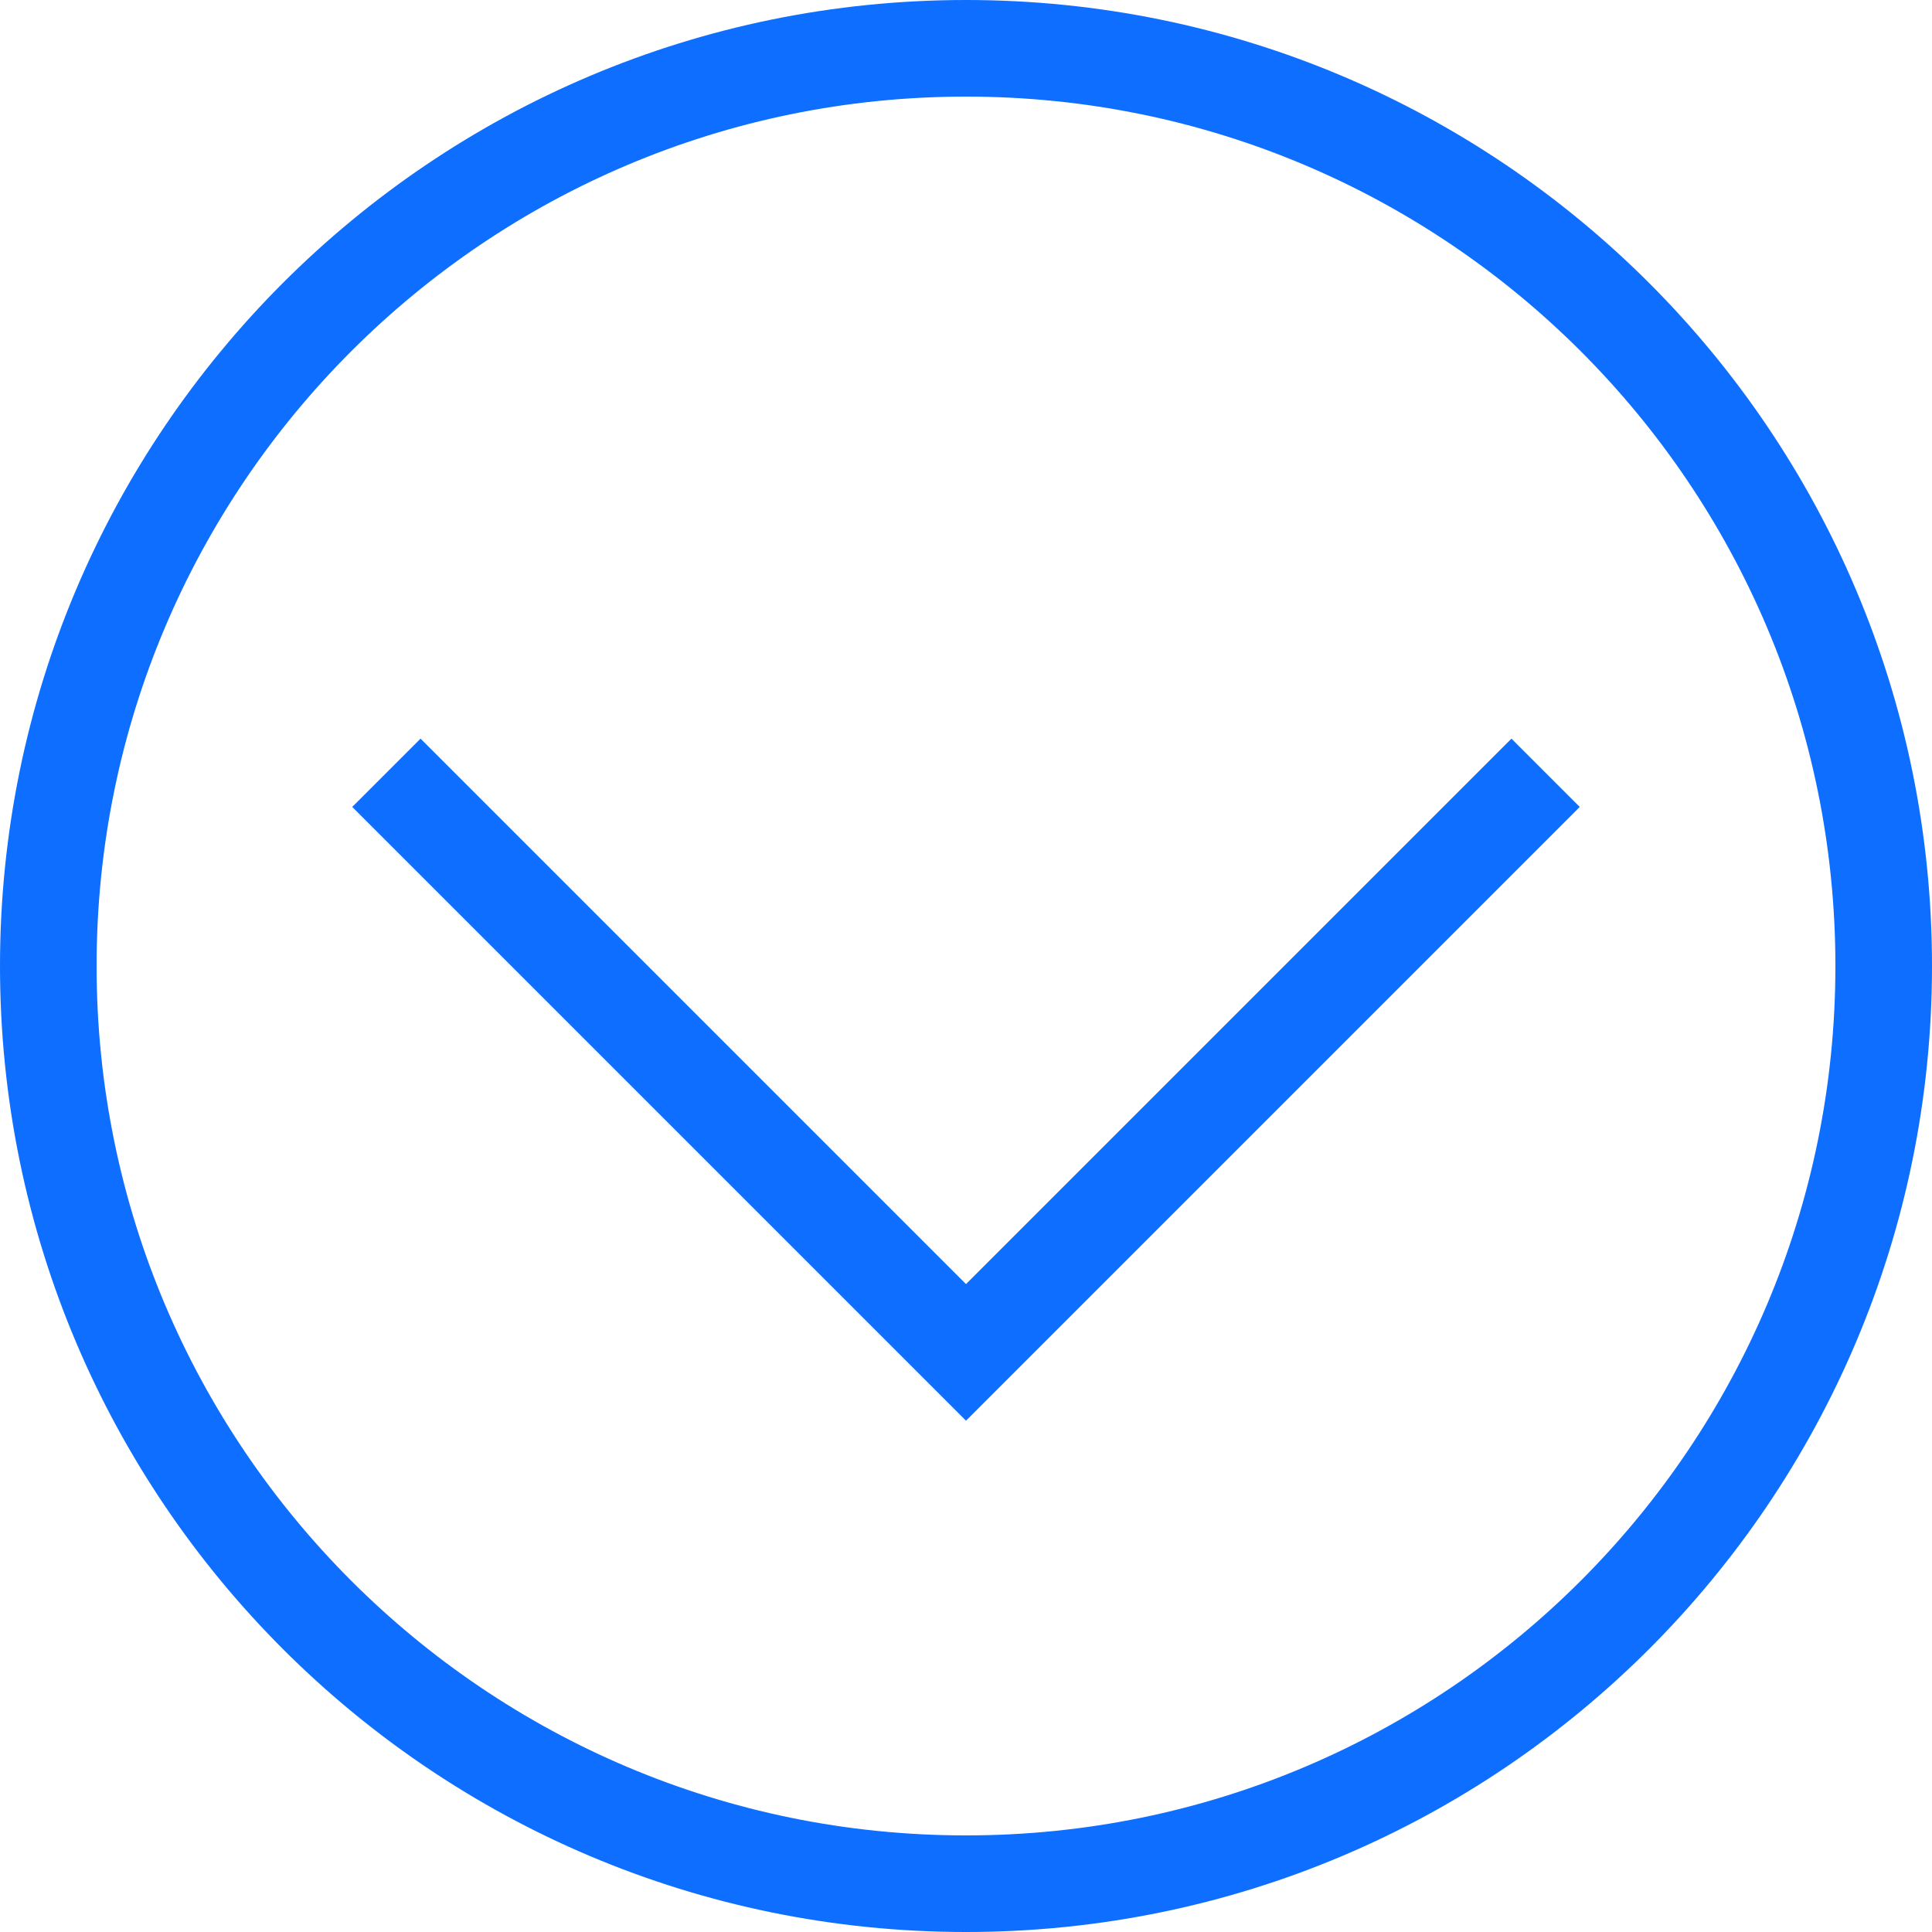
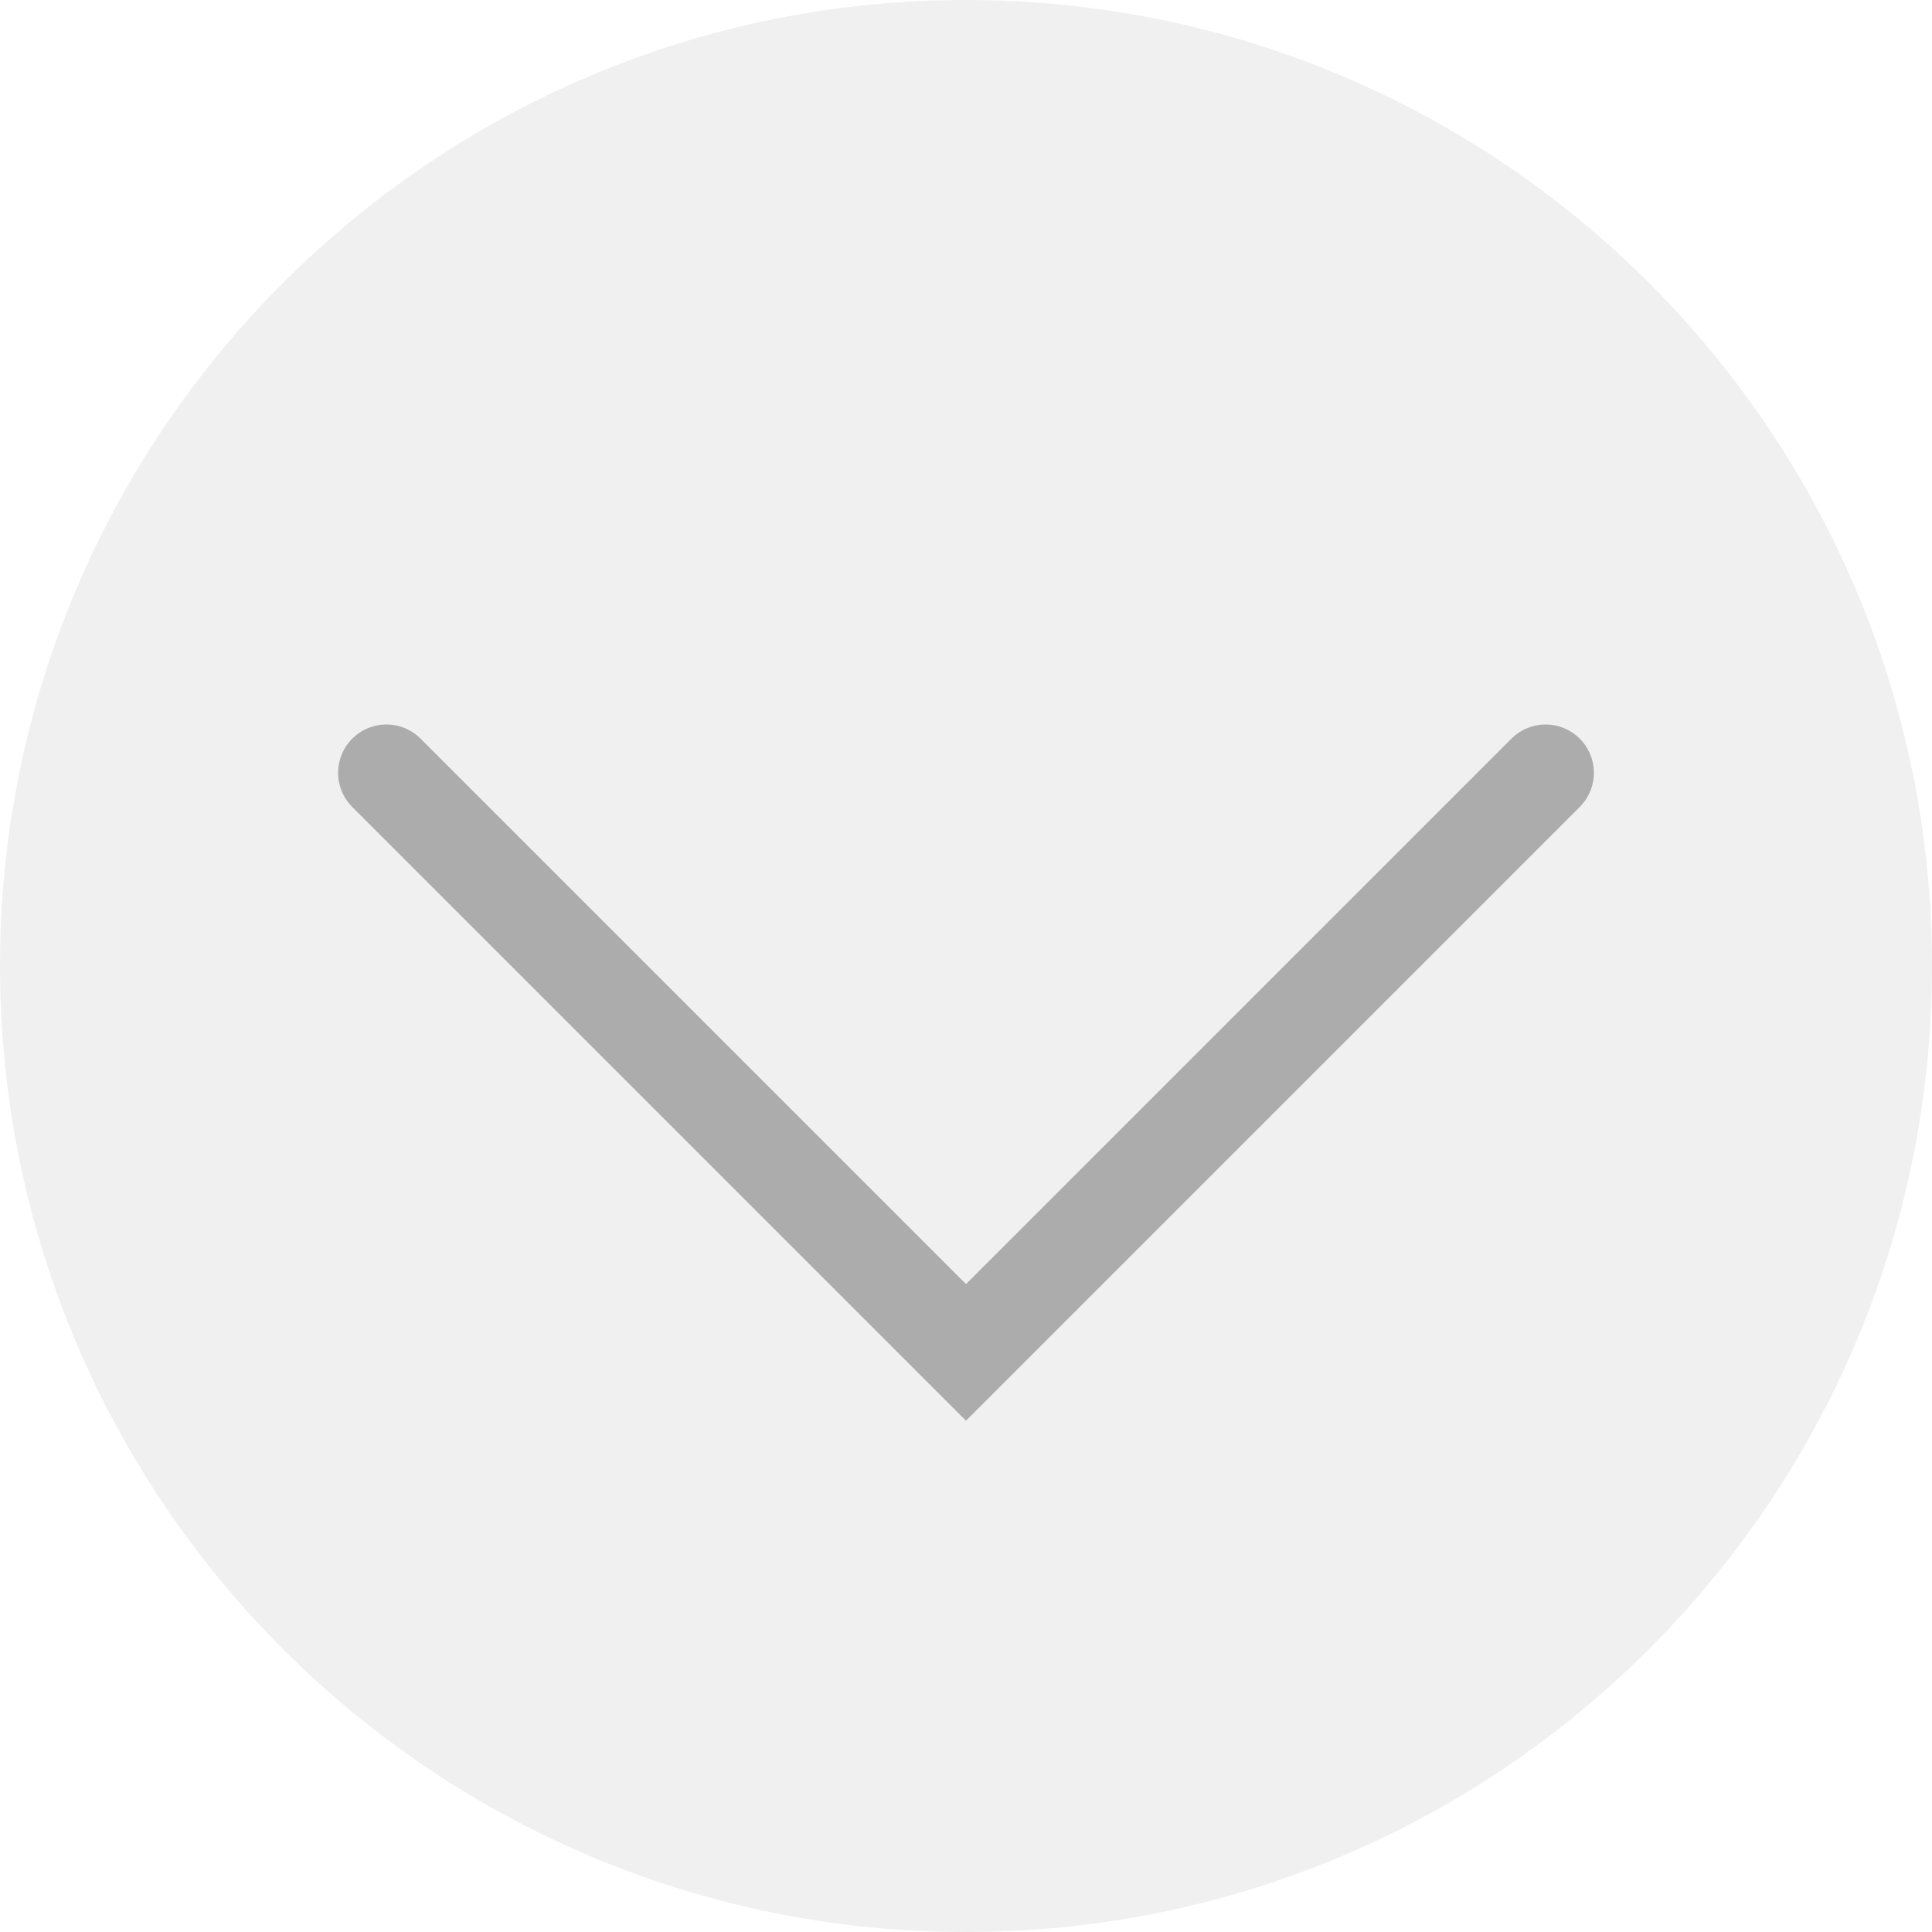
<svg xmlns="http://www.w3.org/2000/svg" width="20" height="20" viewBox="0 0 20 20" fill="none">
-   <circle cx="10" cy="10" r="9.5" stroke="#0E6EFF" />
-   <path d="M16 8L10 14L4 8" stroke="#0E6EFF" />
+   <circle cx="10" cy="10" r="10" fill="#F0F0F0" />
+   <path d="M16 8L10 14L4 8" stroke="#ACACAC" stroke-linecap="round" />
</svg>
